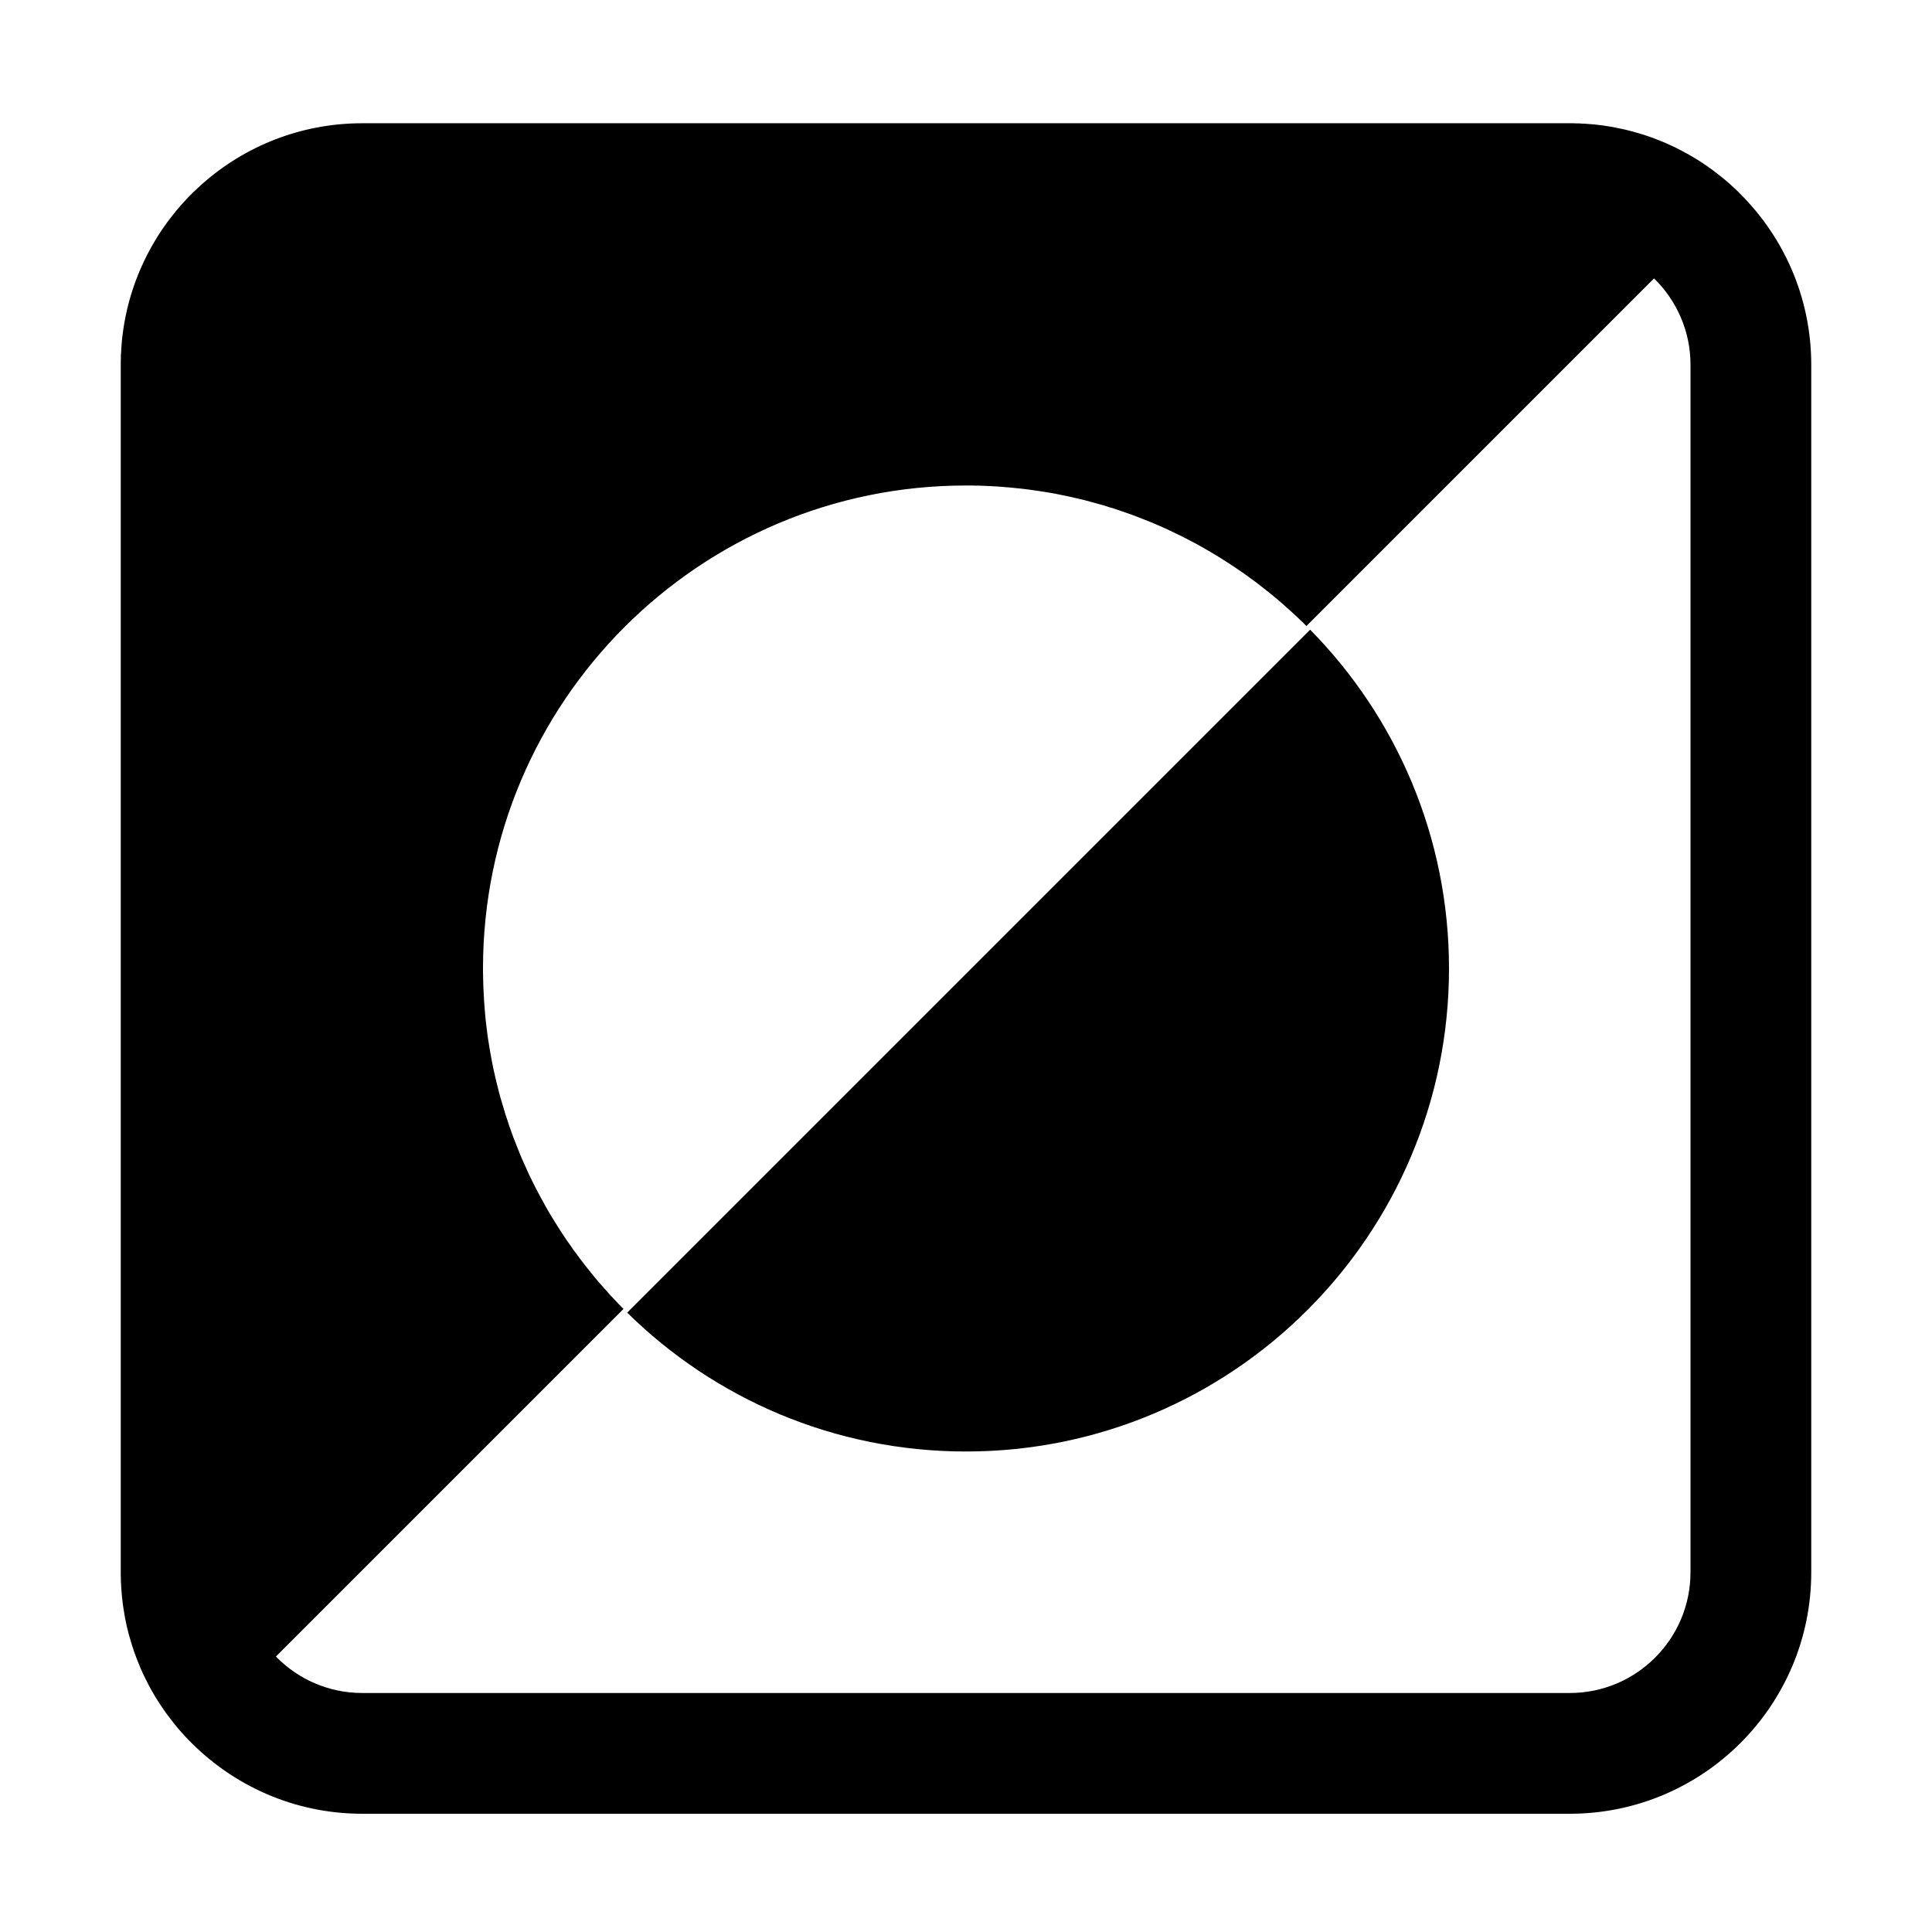
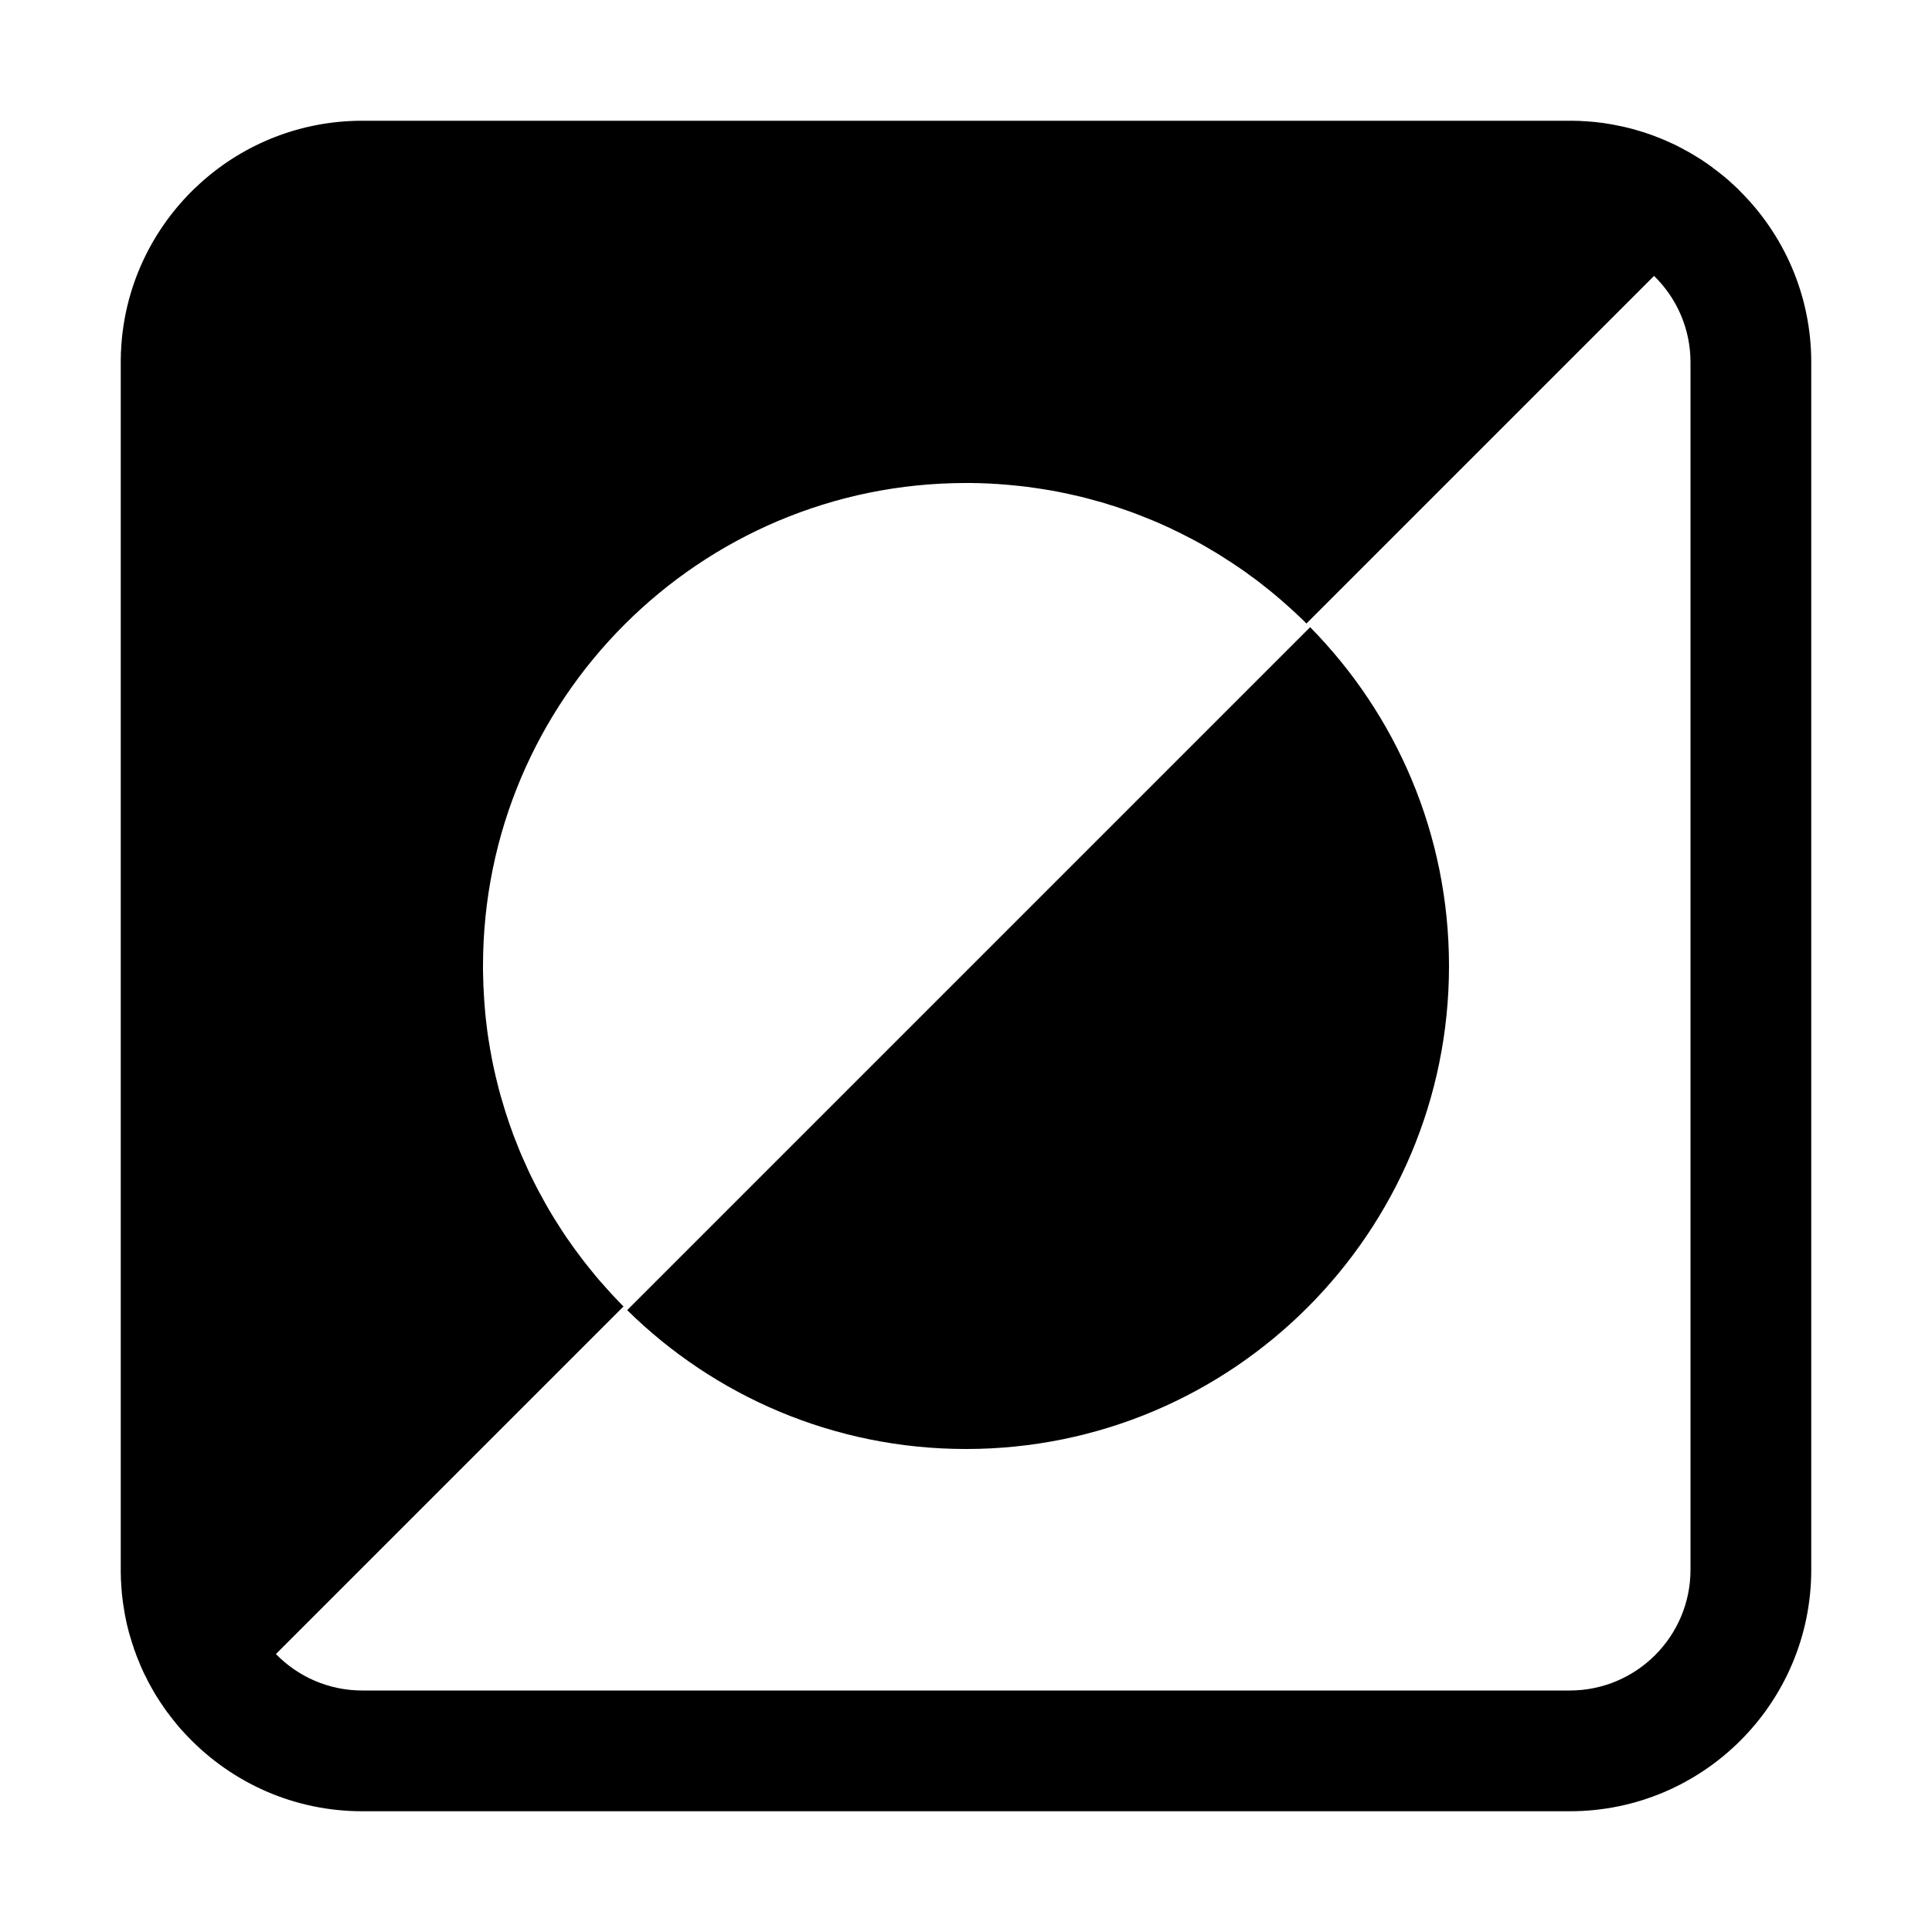
<svg xmlns="http://www.w3.org/2000/svg" width="16px" height="16px" version="1.1" xml:space="preserve" style="fill-rule:evenodd;clip-rule:evenodd;stroke-linejoin:round;stroke-miterlimit:2;">
-   <g transform="matrix(0.8,0,0,0.8,-4.44089e-16,-4.44089e-16)">
-     <rect x="0" y="0" width="20" height="20" style="fill-opacity:0;" />
-   </g>
-   <g transform="matrix(1,0,0,1,-146,-63.9793)">
-     <path d="M159,79L149,79C148.435,79 147.925,78.765 147.561,78.388L147.536,78.362L147.52,78.344L147.504,78.327L147.488,78.309L147.472,78.29L147.457,78.272L147.412,78.215L147.398,78.196L147.383,78.177L147.361,78.146L147.323,78.09L147.302,78.057L147.285,78.03L147.249,77.967L147.23,77.932L147.205,77.882L147.194,77.861L147.164,77.795L147.155,77.772L147.137,77.728L147.128,77.705L147.12,77.682L147.111,77.659L147.104,77.636L147.096,77.613L147.082,77.567L147.075,77.543L147.068,77.52L147.05,77.448L147.04,77.4L147.035,77.375L147.027,77.327L147.019,77.277L147.016,77.253L147.01,77.203L147.006,77.153L147.004,77.127L147.003,77.102L147.001,77.077L147.001,77.051L147,77.026L147,66.974L147.001,66.948L147.001,66.923L147.003,66.897L147.004,66.872L147.006,66.846L147.01,66.796L147.013,66.77L147.016,66.745C147.141,65.762 147.982,65 149,65L159.026,65L159.052,65.001L159.077,65.001L159.103,65.003L159.128,65.004L159.154,65.006L159.204,65.01L159.23,65.013L159.28,65.019L159.304,65.023L159.354,65.031L159.378,65.036L159.403,65.041L159.451,65.051L159.476,65.057L159.5,65.063L159.523,65.069L159.571,65.083L159.594,65.09L159.618,65.097L159.687,65.121L159.756,65.148L159.778,65.157L159.801,65.167L159.867,65.197L159.889,65.208L159.91,65.219L159.932,65.23L159.953,65.242L159.974,65.253L160.016,65.277L160.037,65.29L160.057,65.302L160.078,65.315L160.098,65.328L160.118,65.342L160.138,65.355L160.157,65.369L160.177,65.383L160.196,65.398L160.215,65.412L160.272,65.457L160.29,65.472L160.309,65.488L160.327,65.504L160.344,65.52L160.362,65.536L160.397,65.569L160.405,65.578C160.772,65.94 161,66.444 161,67L161,77C161,78.104 160.104,79 159,79ZM159.698,66.285L148.285,77.698C148.466,77.884 148.72,78 149,78L159,78C159.552,78 160,77.552 160,77L160,67C160,66.72 159.884,66.466 159.698,66.285ZM156.85,69.194C157.561,69.916 158,70.907 158,72C158,74.208 156.208,76 154,76C152.907,76 151.916,75.561 151.194,74.85L156.85,69.194ZM156.819,69.164L156.794,69.138L156.724,69.072L156.689,69.04L156.617,68.976L156.581,68.945L156.544,68.914L156.507,68.884L156.431,68.824L156.393,68.795L156.354,68.767L156.315,68.738L156.276,68.711L156.196,68.657L156.155,68.631L156.115,68.605L156.073,68.579L156.032,68.555L155.99,68.53L155.948,68.506L155.899,68.479L155.857,68.457L155.771,68.413L155.727,68.392L155.684,68.371L155.64,68.351L155.595,68.331L155.551,68.312L155.461,68.276L155.415,68.258L155.37,68.241L155.278,68.209L155.231,68.193L155.184,68.179L155.138,68.164L155.09,68.151L155.043,68.138L154.995,68.125L154.948,68.113L154.899,68.102L154.851,68.091L154.803,68.081L154.754,68.071L154.705,68.062L154.656,68.054L154.606,68.046L154.557,68.039L154.507,68.032L154.457,68.026L154.357,68.016L154.256,68.008L154.23,68.007L154.205,68.005L154.103,68.001L154.077,68.001L154.051,68L154,68C151.792,68 150,69.792 150,72L150,72.034L150.001,72.077L150.002,72.114L150.003,72.155L150.005,72.192L150.007,72.231L150.01,72.282L150.018,72.384L150.023,72.434L150.035,72.534L150.042,72.584L150.05,72.634L150.058,72.683L150.076,72.781L150.086,72.83L150.097,72.879L150.108,72.927L150.132,73.023L150.145,73.071L150.187,73.212L150.203,73.259L150.218,73.306L150.235,73.352L150.251,73.398L150.269,73.443L150.287,73.489L150.305,73.534L150.324,73.579L150.344,73.623L150.364,73.668L150.384,73.712L150.405,73.755L150.427,73.799L150.449,73.842L150.472,73.885L150.518,73.969L150.542,74.011L150.567,74.053L150.592,74.094L150.644,74.176L150.67,74.216L150.697,74.256L150.725,74.295L150.752,74.334L150.81,74.412L150.839,74.45L150.869,74.488L150.929,74.562L150.96,74.599L151.056,74.707L151.122,74.777L151.155,74.811L151.164,74.819L156.819,69.164Z" />
+   <g transform="matrix(1,0,0,1,-50,-350)">
+     <g id="invert_selection">
+       <g id="bg" transform="matrix(0.110345,0,0,0.121212,33.7793,331.091)">
+         <rect x="147" y="156" width="145" height="132" style="fill:rgb(135,135,135);fill-opacity:0;" />
+       </g>
+       <g transform="matrix(1,0,0,1,-96,286)">
+         <path d="M159,79L149,79C148.435,79 147.925,78.765 147.561,78.388L147.536,78.362L147.52,78.344L147.504,78.327L147.488,78.309L147.472,78.29L147.457,78.272L147.412,78.215L147.398,78.196L147.383,78.177L147.361,78.146L147.323,78.09L147.302,78.057L147.285,78.03L147.249,77.967L147.23,77.932L147.205,77.882L147.194,77.861L147.164,77.795L147.155,77.772L147.137,77.728L147.128,77.705L147.12,77.682L147.111,77.659L147.104,77.636L147.096,77.613L147.082,77.567L147.075,77.543L147.068,77.52L147.05,77.448L147.04,77.4L147.035,77.375L147.027,77.327L147.019,77.277L147.016,77.253L147.01,77.203L147.006,77.153L147.004,77.127L147.003,77.102L147.001,77.077L147.001,77.051L147,77.026L147,66.974L147.001,66.948L147.001,66.923L147.003,66.897L147.004,66.872L147.006,66.846L147.01,66.796L147.013,66.77L147.016,66.745C147.141,65.762 147.982,65 149,65L159.026,65L159.052,65.001L159.077,65.001L159.103,65.003L159.128,65.004L159.154,65.006L159.204,65.01L159.23,65.013L159.28,65.019L159.304,65.023L159.354,65.031L159.378,65.036L159.403,65.041L159.451,65.051L159.476,65.057L159.5,65.063L159.523,65.069L159.571,65.083L159.594,65.09L159.618,65.097L159.687,65.121L159.756,65.148L159.778,65.157L159.801,65.167L159.867,65.197L159.889,65.208L159.91,65.219L159.932,65.23L159.953,65.242L159.974,65.253L160.016,65.277L160.037,65.29L160.057,65.302L160.078,65.315L160.098,65.328L160.118,65.342L160.138,65.355L160.157,65.369L160.177,65.383L160.196,65.398L160.215,65.412L160.272,65.457L160.29,65.472L160.309,65.488L160.327,65.504L160.344,65.52L160.362,65.536L160.397,65.569L160.405,65.578C160.772,65.94 161,66.444 161,67L161,77C161,78.104 160.104,79 159,79ZM159.698,66.285L148.285,77.698C148.466,77.884 148.72,78 149,78L159,78C159.552,78 160,77.552 160,77L160,67C160,66.72 159.884,66.466 159.698,66.285ZM156.85,69.194C157.561,69.916 158,70.907 158,72C158,74.208 156.208,76 154,76C152.907,76 151.916,75.561 151.194,74.85L156.85,69.194ZM156.819,69.164L156.794,69.138L156.724,69.072L156.689,69.04L156.617,68.976L156.581,68.945L156.544,68.914L156.507,68.884L156.431,68.824L156.393,68.795L156.354,68.767L156.315,68.738L156.276,68.711L156.196,68.657L156.155,68.631L156.115,68.605L156.073,68.579L156.032,68.555L155.99,68.53L155.948,68.506L155.899,68.479L155.857,68.457L155.771,68.413L155.727,68.392L155.684,68.371L155.64,68.351L155.595,68.331L155.551,68.312L155.461,68.276L155.415,68.258L155.37,68.241L155.278,68.209L155.231,68.193L155.184,68.179L155.138,68.164L155.09,68.151L155.043,68.138L154.995,68.125L154.948,68.113L154.899,68.102L154.851,68.091L154.803,68.081L154.754,68.071L154.705,68.062L154.656,68.054L154.606,68.046L154.557,68.039L154.507,68.032L154.457,68.026L154.357,68.016L154.256,68.008L154.23,68.007L154.205,68.005L154.103,68.001L154.077,68.001L154.051,68L154,68C151.792,68 150,69.792 150,72L150,72.034L150.001,72.077L150.002,72.114L150.003,72.155L150.005,72.192L150.007,72.231L150.01,72.282L150.018,72.384L150.023,72.434L150.035,72.534L150.042,72.584L150.05,72.634L150.058,72.683L150.076,72.781L150.086,72.83L150.097,72.879L150.108,72.927L150.132,73.023L150.145,73.071L150.187,73.212L150.203,73.259L150.218,73.306L150.235,73.352L150.251,73.398L150.269,73.443L150.287,73.489L150.305,73.534L150.324,73.579L150.344,73.623L150.364,73.668L150.384,73.712L150.405,73.755L150.427,73.799L150.449,73.842L150.472,73.885L150.518,73.969L150.542,74.011L150.567,74.053L150.592,74.094L150.644,74.176L150.67,74.216L150.697,74.256L150.725,74.295L150.752,74.334L150.81,74.412L150.839,74.45L150.869,74.488L150.929,74.562L150.96,74.599L151.056,74.707L151.122,74.777L151.155,74.811L151.164,74.819L156.819,69.164Z" />
+       </g>
+     </g>
  </g>
</svg>
